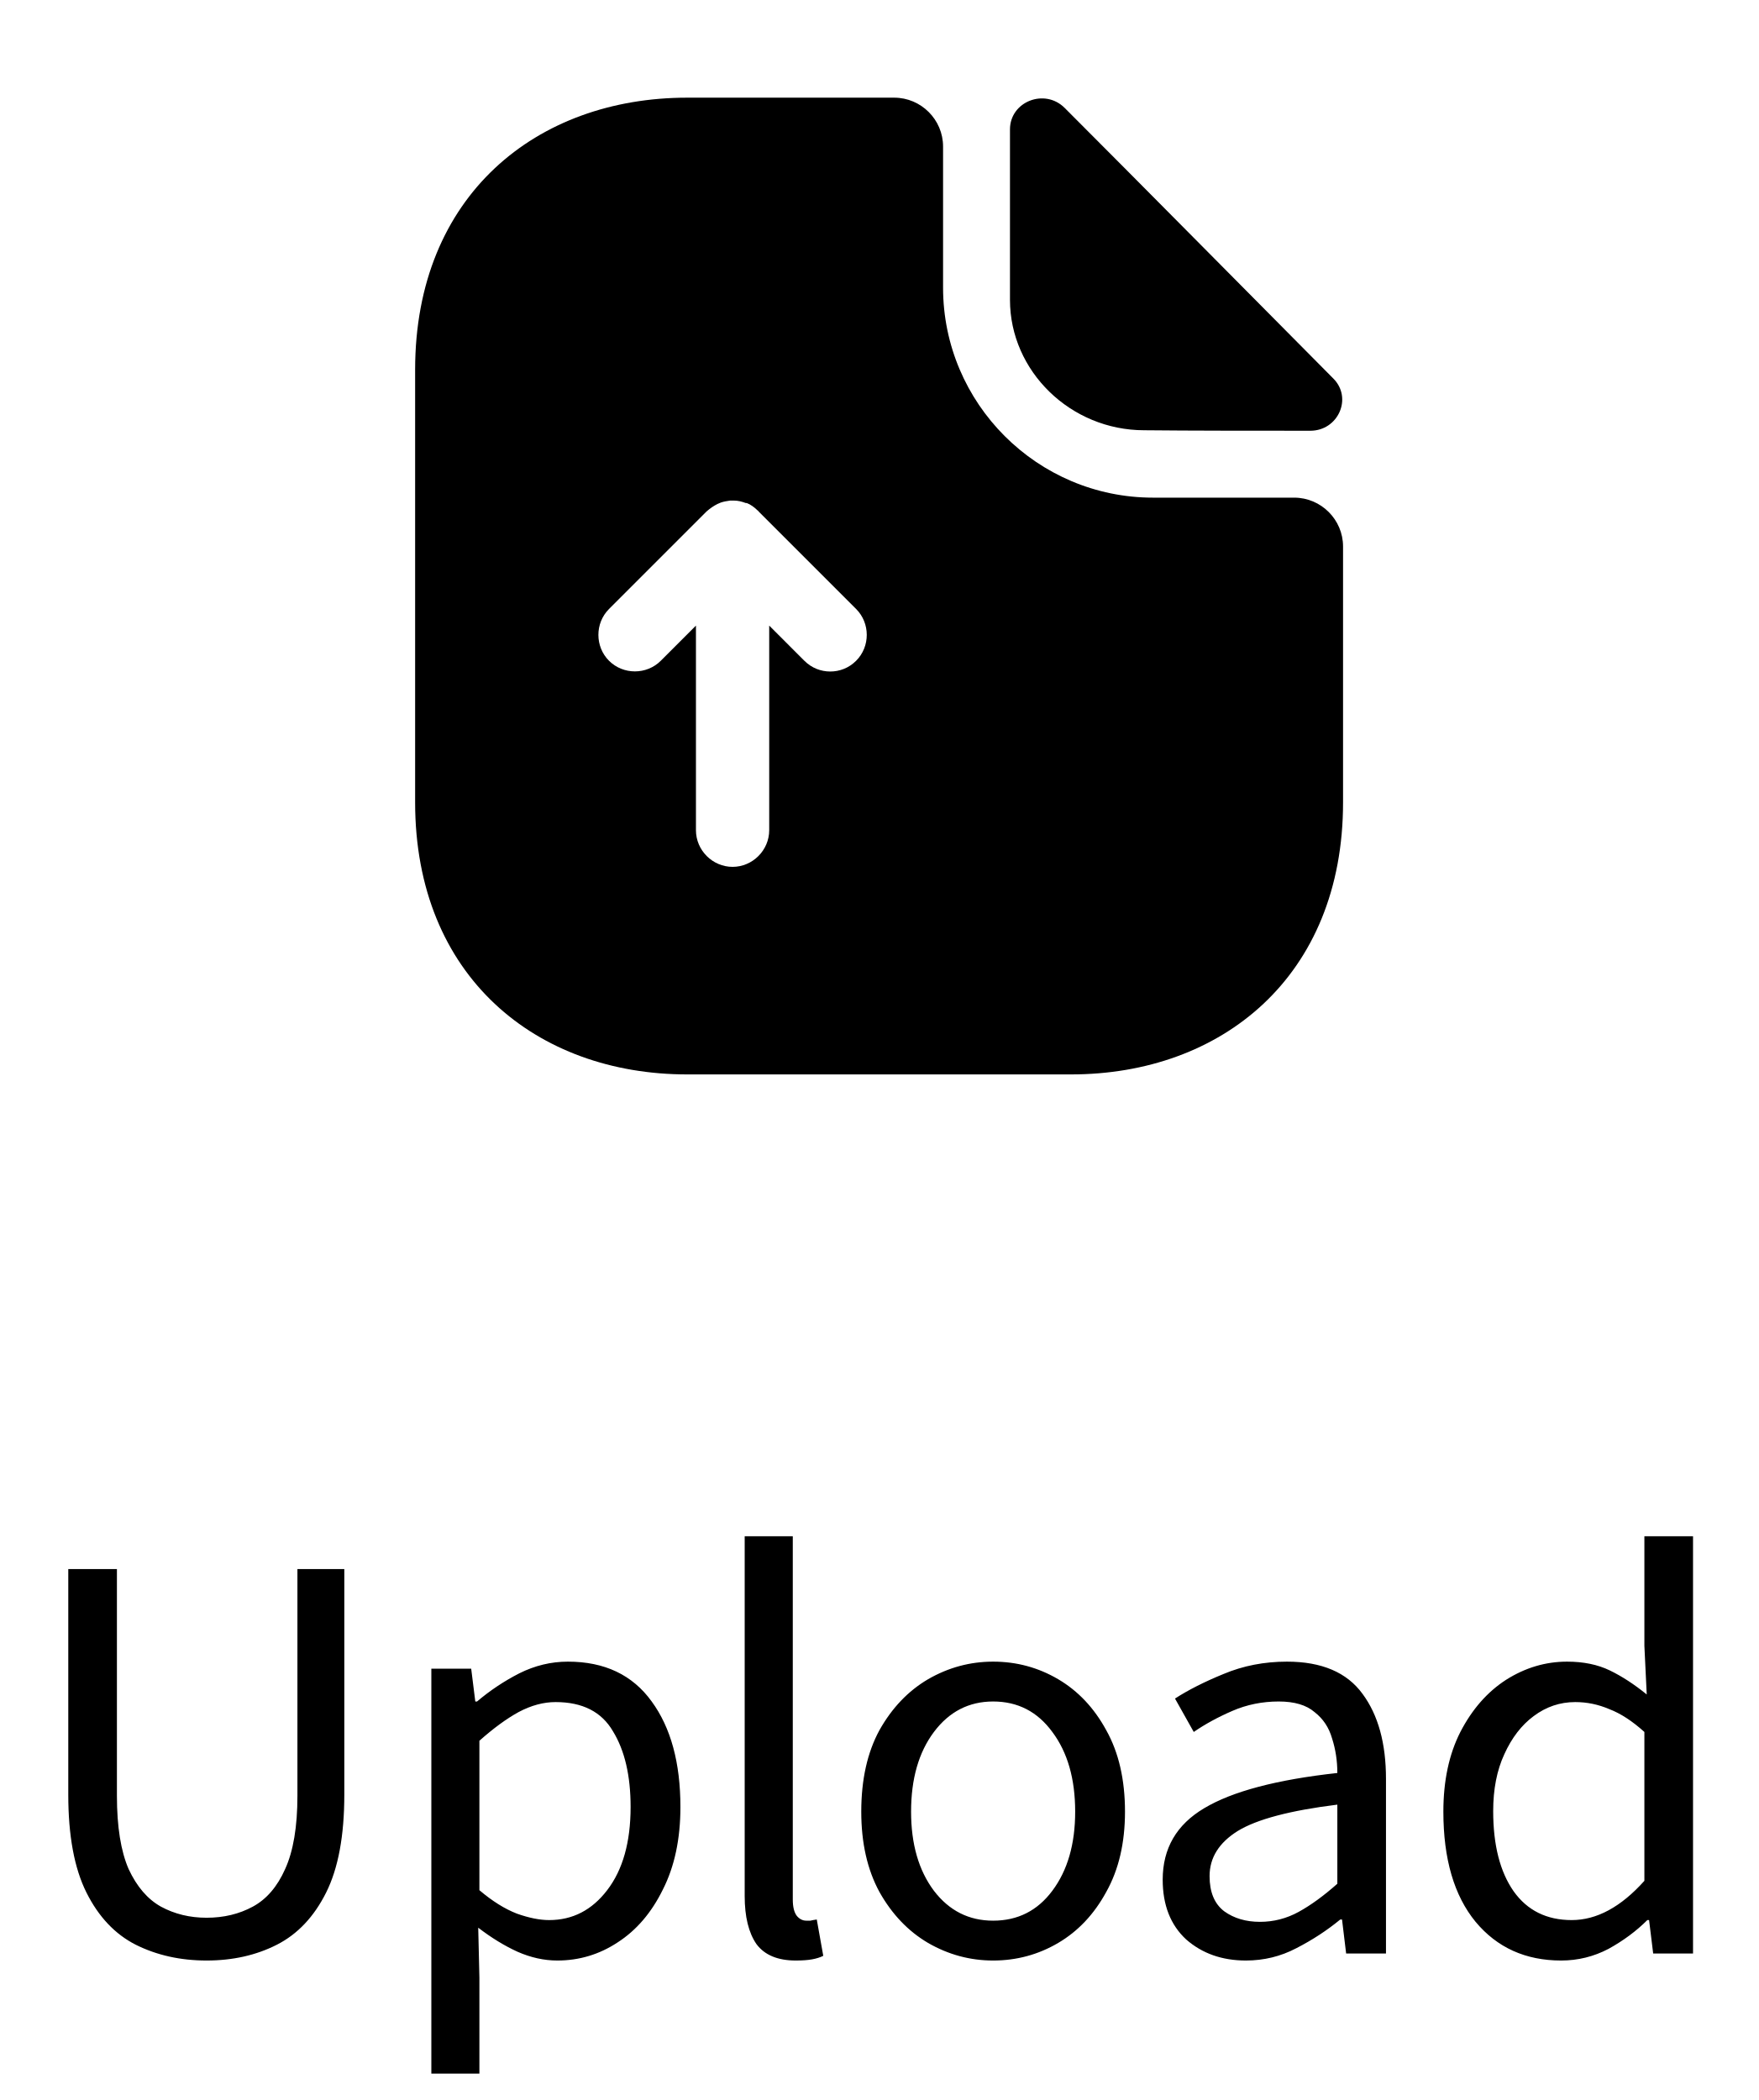
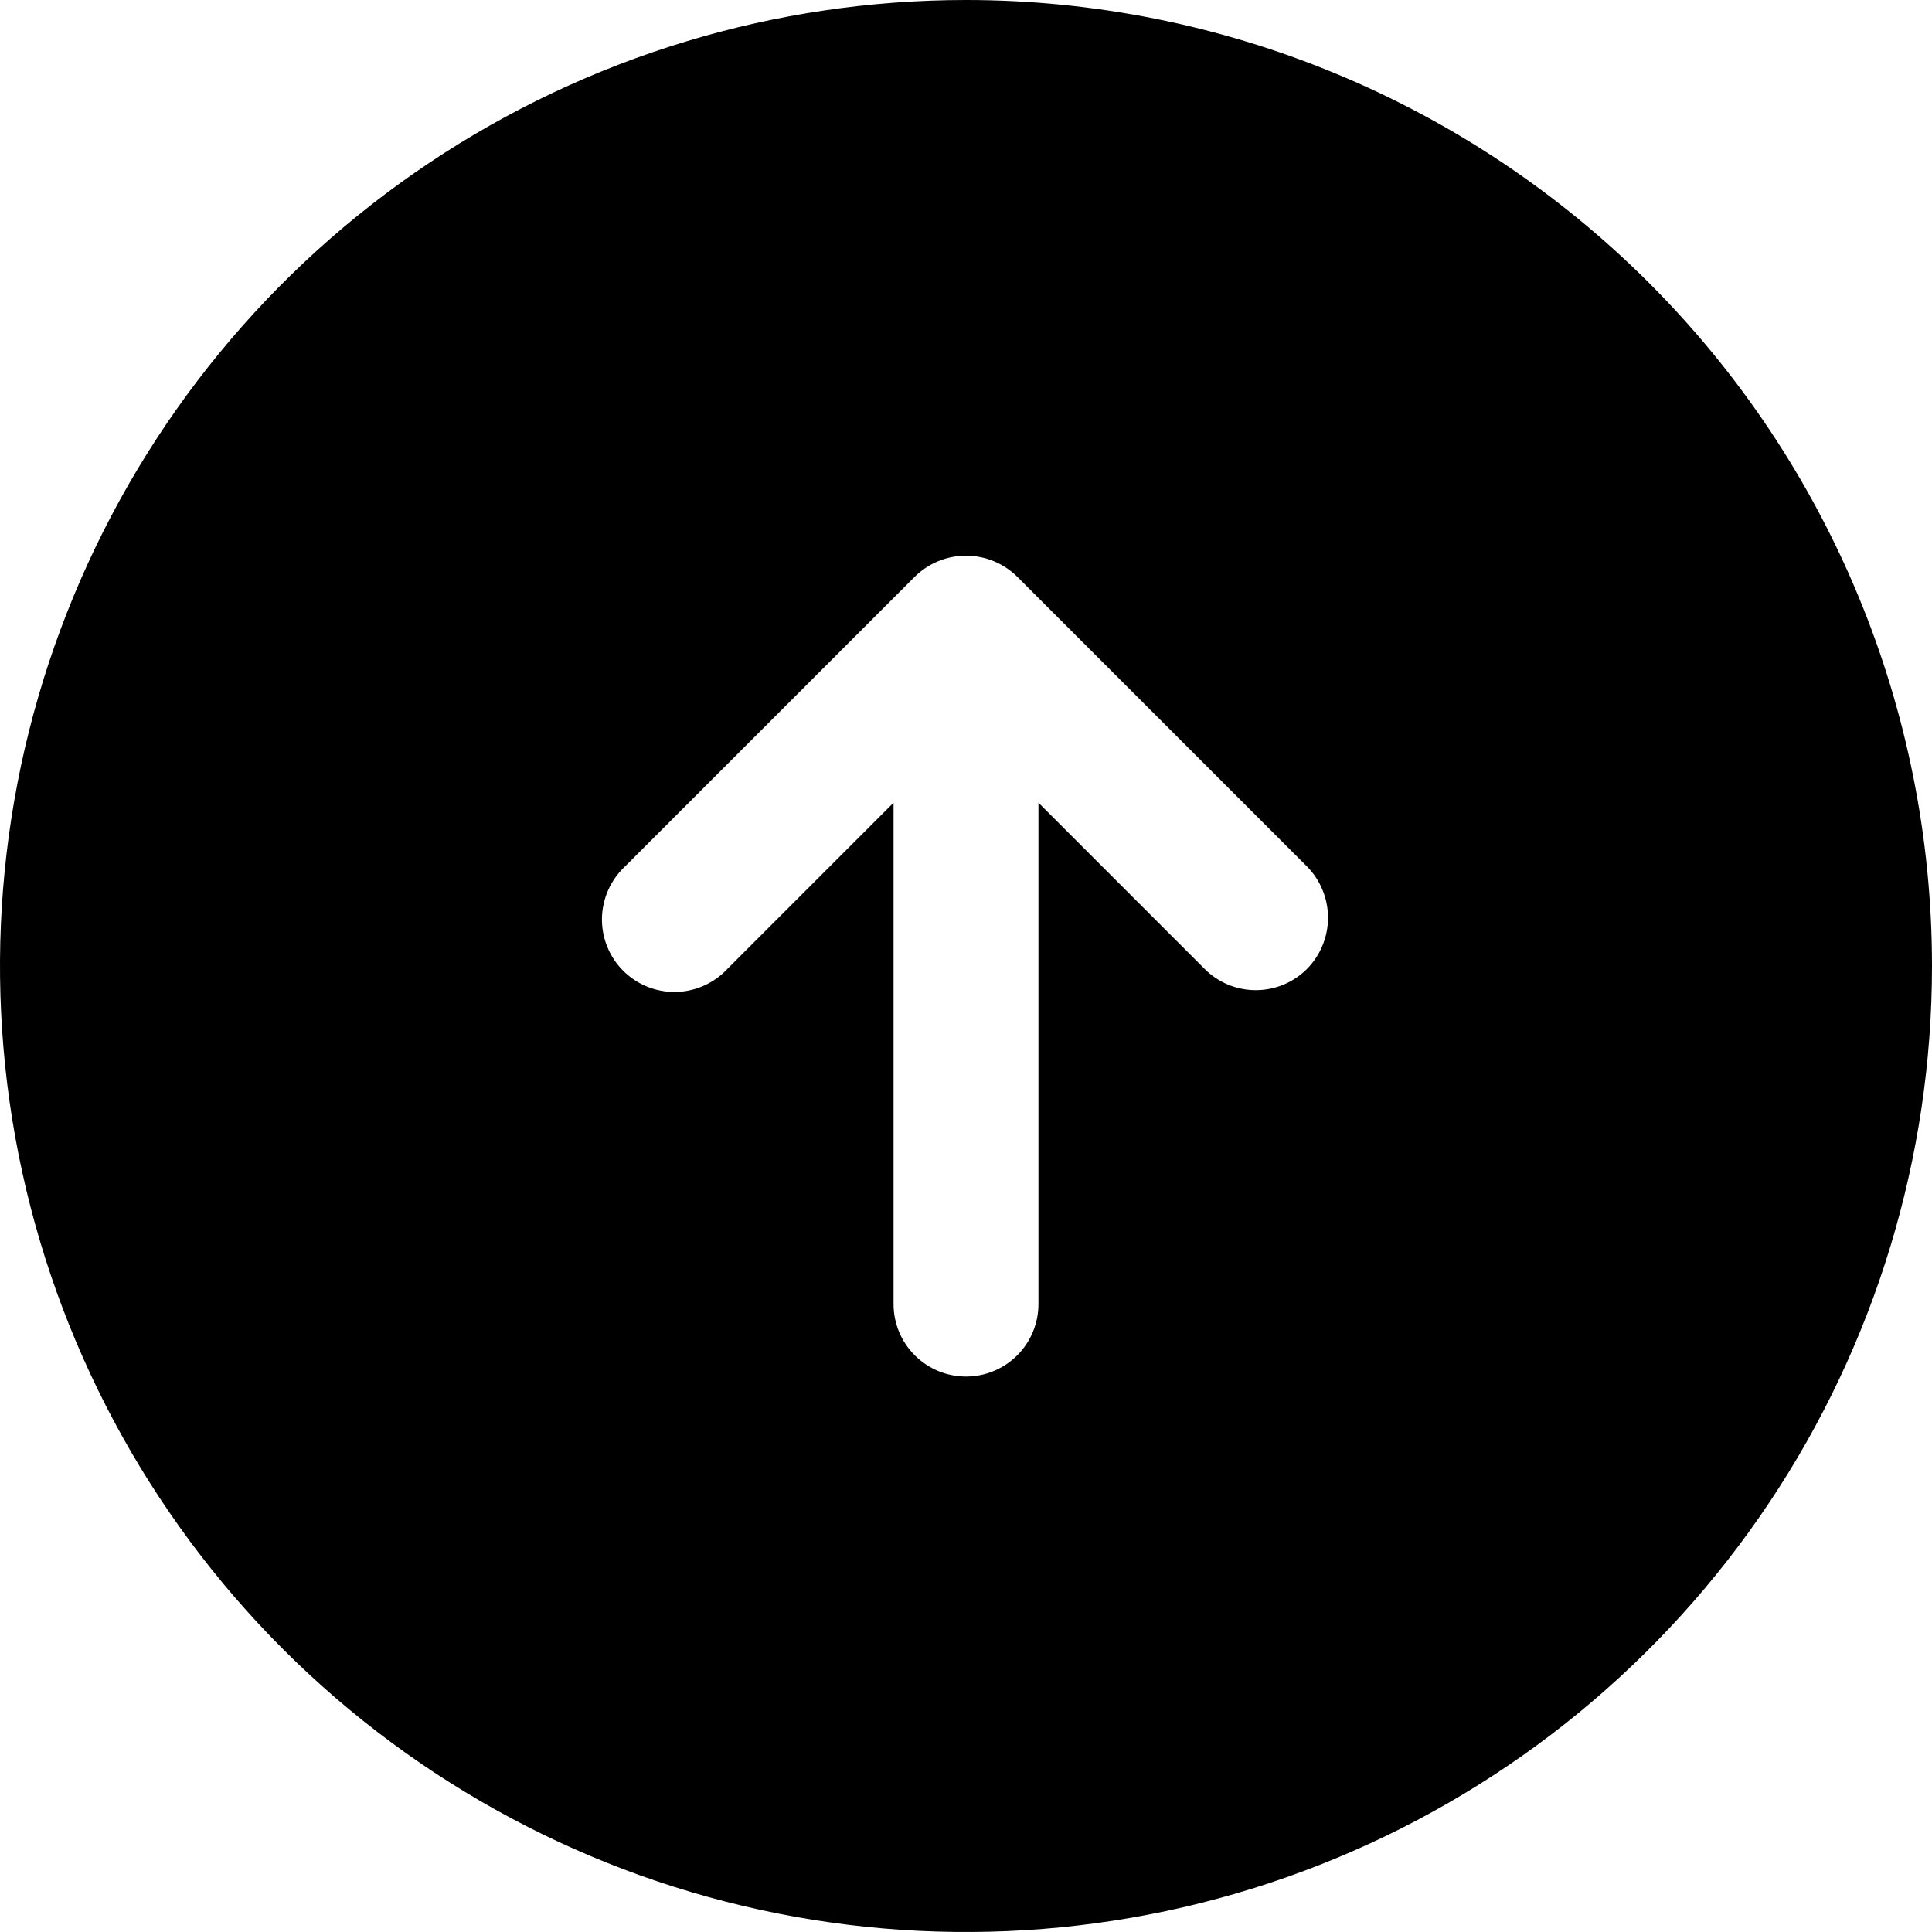
- <svg xmlns="http://www.w3.org/2000/svg" width="36" height="43" viewBox="0 0 36 43">
-   <path d="M4.23 40.144C3.694 40.144 3.21 40.036 2.778 39.82C2.354 39.604 2.018 39.248 1.77 38.752C1.522 38.256 1.398 37.588 1.398 36.748V32.128H2.394V36.772C2.394 37.404 2.474 37.904 2.634 38.272C2.802 38.632 3.022 38.888 3.294 39.04C3.574 39.192 3.886 39.268 4.23 39.268C4.582 39.268 4.898 39.192 5.178 39.04C5.458 38.888 5.678 38.632 5.838 38.272C6.006 37.904 6.09 37.404 6.09 36.772V32.128H7.05V36.748C7.05 37.588 6.926 38.256 6.678 38.752C6.43 39.248 6.094 39.604 5.67 39.82C5.246 40.036 4.766 40.144 4.23 40.144ZM8.832 42.46V34.168H9.648L9.732 34.84H9.768C10.032 34.616 10.32 34.424 10.632 34.264C10.952 34.104 11.284 34.024 11.628 34.024C12.38 34.024 12.952 34.296 13.344 34.84C13.736 35.376 13.932 36.096 13.932 37C13.932 37.656 13.812 38.22 13.572 38.692C13.34 39.164 13.032 39.524 12.648 39.772C12.272 40.02 11.86 40.144 11.412 40.144C11.14 40.144 10.868 40.084 10.596 39.964C10.332 39.844 10.064 39.68 9.792 39.472L9.816 40.492V42.46H8.832ZM11.244 39.316C11.724 39.316 12.12 39.112 12.432 38.704C12.752 38.288 12.912 37.72 12.912 37C12.912 36.36 12.792 35.844 12.552 35.452C12.32 35.052 11.928 34.852 11.376 34.852C11.128 34.852 10.876 34.92 10.62 35.056C10.372 35.192 10.104 35.388 9.816 35.644V38.704C10.08 38.928 10.336 39.088 10.584 39.184C10.832 39.272 11.052 39.316 11.244 39.316ZM16.293 40.144C15.925 40.144 15.656 40.032 15.489 39.808C15.329 39.576 15.248 39.248 15.248 38.824V31.456H16.233V38.896C16.233 39.048 16.261 39.16 16.317 39.232C16.372 39.296 16.436 39.328 16.509 39.328C16.541 39.328 16.569 39.328 16.593 39.328C16.625 39.32 16.669 39.312 16.724 39.304L16.857 40.048C16.793 40.08 16.716 40.104 16.628 40.12C16.541 40.136 16.428 40.144 16.293 40.144ZM20.335 40.144C19.863 40.144 19.419 40.024 19.003 39.784C18.595 39.544 18.263 39.196 18.007 38.74C17.759 38.284 17.635 37.736 17.635 37.096C17.635 36.44 17.759 35.884 18.007 35.428C18.263 34.972 18.595 34.624 19.003 34.384C19.419 34.144 19.863 34.024 20.335 34.024C20.815 34.024 21.259 34.144 21.667 34.384C22.075 34.624 22.403 34.972 22.651 35.428C22.907 35.884 23.035 36.44 23.035 37.096C23.035 37.736 22.907 38.284 22.651 38.74C22.403 39.196 22.075 39.544 21.667 39.784C21.259 40.024 20.815 40.144 20.335 40.144ZM20.335 39.328C20.839 39.328 21.243 39.124 21.547 38.716C21.859 38.3 22.015 37.76 22.015 37.096C22.015 36.424 21.859 35.88 21.547 35.464C21.243 35.048 20.839 34.84 20.335 34.84C19.839 34.84 19.435 35.048 19.123 35.464C18.811 35.88 18.655 36.424 18.655 37.096C18.655 37.76 18.811 38.3 19.123 38.716C19.435 39.124 19.839 39.328 20.335 39.328ZM25.511 40.144C25.023 40.144 24.615 40 24.287 39.712C23.967 39.416 23.807 39.008 23.807 38.488C23.807 37.848 24.091 37.36 24.659 37.024C25.235 36.68 26.143 36.44 27.383 36.304C27.383 36.056 27.347 35.82 27.275 35.596C27.211 35.372 27.091 35.192 26.915 35.056C26.747 34.912 26.503 34.84 26.183 34.84C25.847 34.84 25.531 34.904 25.235 35.032C24.939 35.16 24.675 35.304 24.443 35.464L24.059 34.78C24.331 34.604 24.663 34.436 25.055 34.276C25.455 34.108 25.887 34.024 26.351 34.024C27.063 34.024 27.579 34.244 27.899 34.684C28.219 35.116 28.379 35.696 28.379 36.424V40H27.563L27.479 39.304H27.443C27.171 39.528 26.871 39.724 26.543 39.892C26.223 40.06 25.879 40.144 25.511 40.144ZM25.799 39.352C26.079 39.352 26.343 39.284 26.591 39.148C26.839 39.012 27.103 38.82 27.383 38.572V36.952C26.415 37.072 25.735 37.252 25.343 37.492C24.959 37.732 24.767 38.04 24.767 38.416C24.767 38.744 24.867 38.984 25.067 39.136C25.267 39.28 25.511 39.352 25.799 39.352ZM31.966 40.144C31.238 40.144 30.654 39.88 30.214 39.352C29.774 38.816 29.554 38.064 29.554 37.096C29.554 36.464 29.67 35.92 29.902 35.464C30.142 35 30.454 34.644 30.838 34.396C31.23 34.148 31.646 34.024 32.086 34.024C32.422 34.024 32.714 34.084 32.962 34.204C33.21 34.324 33.462 34.488 33.718 34.696L33.67 33.7V31.456H34.666V40H33.85L33.766 39.316H33.73C33.506 39.54 33.242 39.736 32.938 39.904C32.634 40.064 32.31 40.144 31.966 40.144ZM32.182 39.316C32.694 39.316 33.19 39.048 33.67 38.512V35.464C33.422 35.24 33.182 35.084 32.95 34.996C32.726 34.9 32.494 34.852 32.254 34.852C31.942 34.852 31.658 34.948 31.402 35.14C31.154 35.324 30.954 35.584 30.802 35.92C30.65 36.248 30.574 36.636 30.574 37.084C30.574 37.78 30.714 38.328 30.994 38.728C31.274 39.12 31.67 39.316 32.182 39.316Z" />
-   <path d="M26.5 10.19H23.61C21.24 10.19 19.31 8.26 19.31 5.89V3C19.31 2.45 18.86 2 18.31 2H14.07C10.99 2 8.5 4 8.5 7.57V16.43C8.5 20 10.99 22 14.07 22H21.93C25.01 22 27.5 20 27.5 16.43V11.19C27.5 10.64 27.05 10.19 26.5 10.19ZM17.53 13.53C17.38 13.68 17.19 13.75 17 13.75C16.81 13.75 16.62 13.68 16.47 13.53L15.75 12.81V17C15.75 17.41 15.41 17.75 15 17.75C14.59 17.75 14.25 17.41 14.25 17V12.81L13.53 13.53C13.24 13.82 12.76 13.82 12.47 13.53C12.18 13.24 12.18 12.76 12.47 12.47L14.47 10.47C14.54 10.41 14.61 10.36 14.69 10.32C14.71 10.31 14.74 10.3 14.76 10.29C14.82 10.27 14.88 10.26 14.95 10.25C14.98 10.25 15 10.25 15.03 10.25C15.11 10.25 15.19 10.27 15.27 10.3C15.28 10.3 15.28 10.3 15.29 10.3C15.37 10.33 15.45 10.39 15.51 10.45C15.52 10.46 15.53 10.46 15.53 10.47L17.53 12.47C17.82 12.76 17.82 13.24 17.53 13.53Z" />
-   <path d="M23.43 8.81C24.38 8.82 25.7 8.82 26.83 8.82C27.4 8.82 27.7 8.15 27.3 7.75C25.86 6.3 23.28 3.69 21.8 2.21C21.39 1.8 20.68 2.08 20.68 2.65V6.14C20.68 7.6 21.92 8.81 23.43 8.81Z" />
+ <svg xmlns="http://www.w3.org/2000/svg" width="60" height="60" viewBox="0 0 60 60">
+   <path d="M30 0C24.067 0 18.266 1.759 13.333 5.056C8.399 8.352 4.554 13.038 2.284 18.52C0.013 24.001 -0.581 30.033 0.576 35.853C1.734 41.672 4.591 47.018 8.787 51.213C12.982 55.409 18.328 58.266 24.147 59.424C29.967 60.581 35.999 59.987 41.48 57.716C46.962 55.446 51.648 51.601 54.944 46.667C58.24 41.734 60 35.933 60 30C60 22.044 56.839 14.413 51.213 8.787C45.587 3.161 37.956 0 30 0ZM40.59 30.09C40.382 30.299 40.134 30.465 39.861 30.579C39.588 30.692 39.295 30.75 39 30.75C38.705 30.75 38.412 30.692 38.139 30.579C37.866 30.465 37.618 30.299 37.41 30.09L32.25 24.93V40.5C32.25 41.097 32.013 41.669 31.591 42.091C31.169 42.513 30.597 42.75 30 42.75C29.403 42.75 28.831 42.513 28.409 42.091C27.987 41.669 27.75 41.097 27.75 40.5V24.93L22.59 30.09C22.384 30.311 22.136 30.488 21.86 30.611C21.584 30.734 21.286 30.8 20.984 30.806C20.681 30.811 20.381 30.756 20.101 30.642C19.821 30.529 19.567 30.361 19.353 30.147C19.139 29.933 18.971 29.679 18.858 29.399C18.744 29.119 18.689 28.819 18.694 28.516C18.7 28.214 18.766 27.916 18.889 27.64C19.012 27.364 19.189 27.116 19.41 26.91L28.41 17.91C28.833 17.492 29.405 17.257 30 17.257C30.595 17.257 31.167 17.492 31.59 17.91L40.59 26.91C41.008 27.333 41.243 27.905 41.243 28.5C41.243 29.095 41.008 29.667 40.59 30.09Z" />
</svg>
